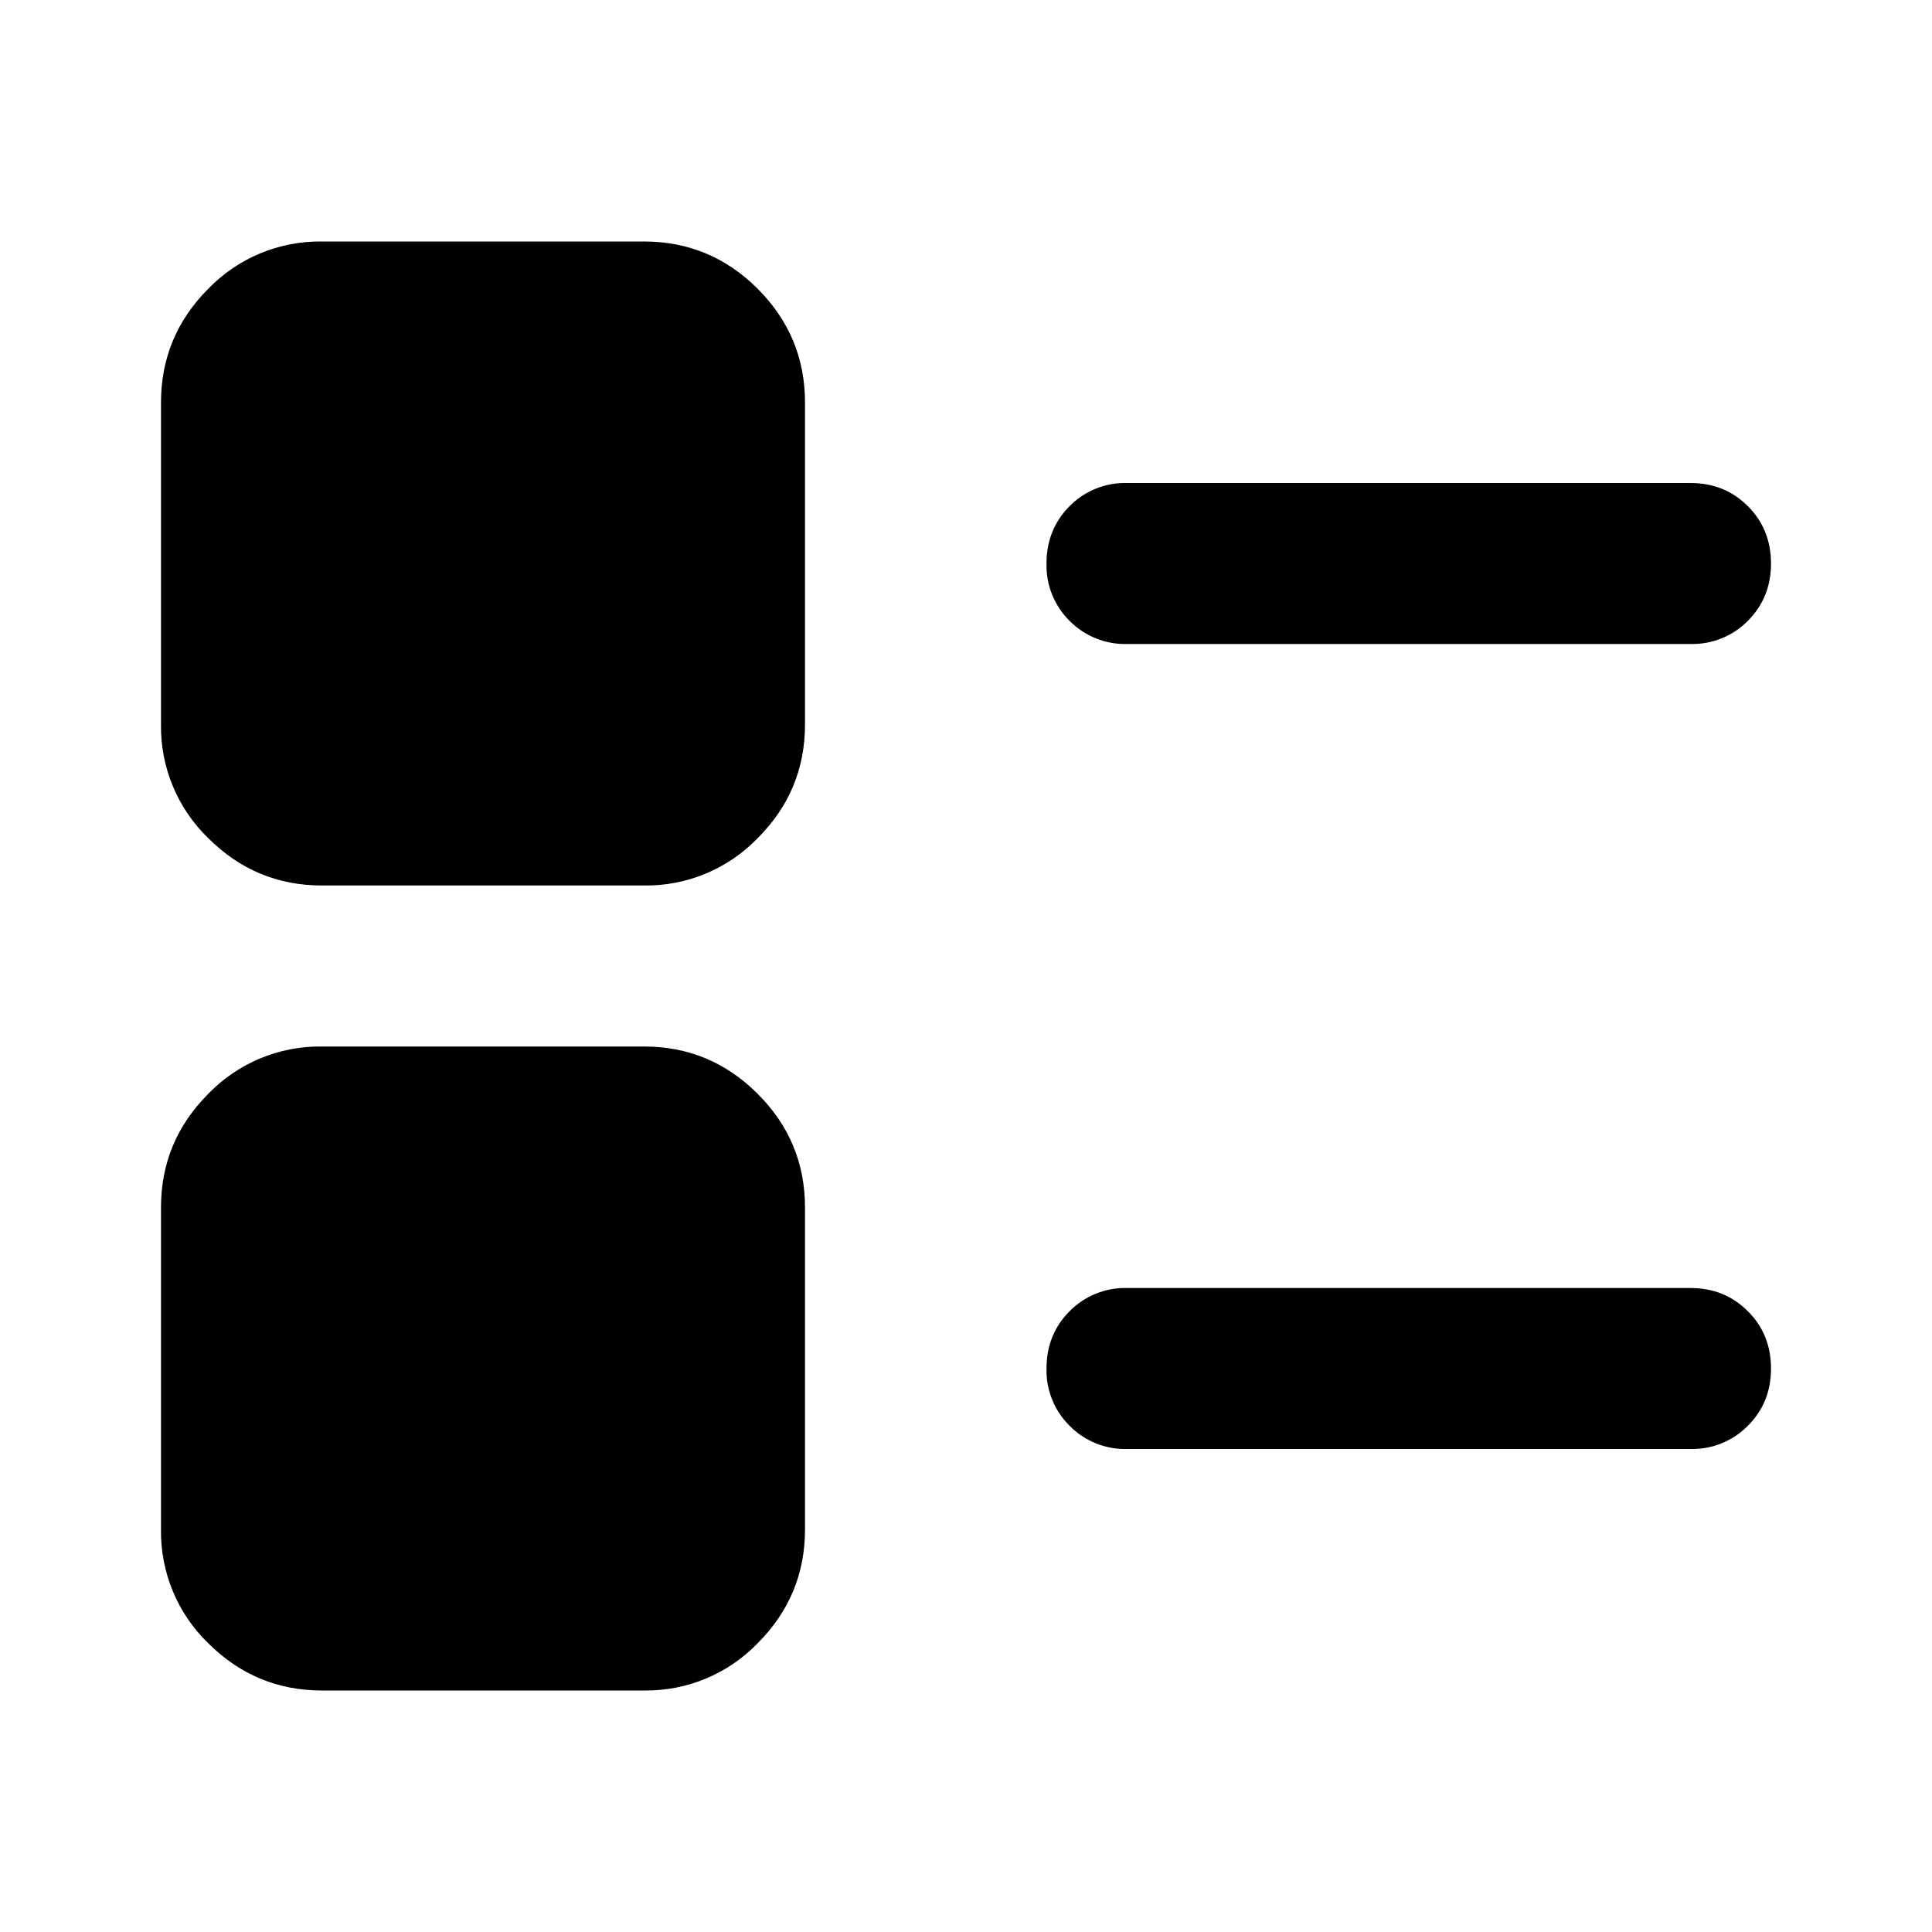
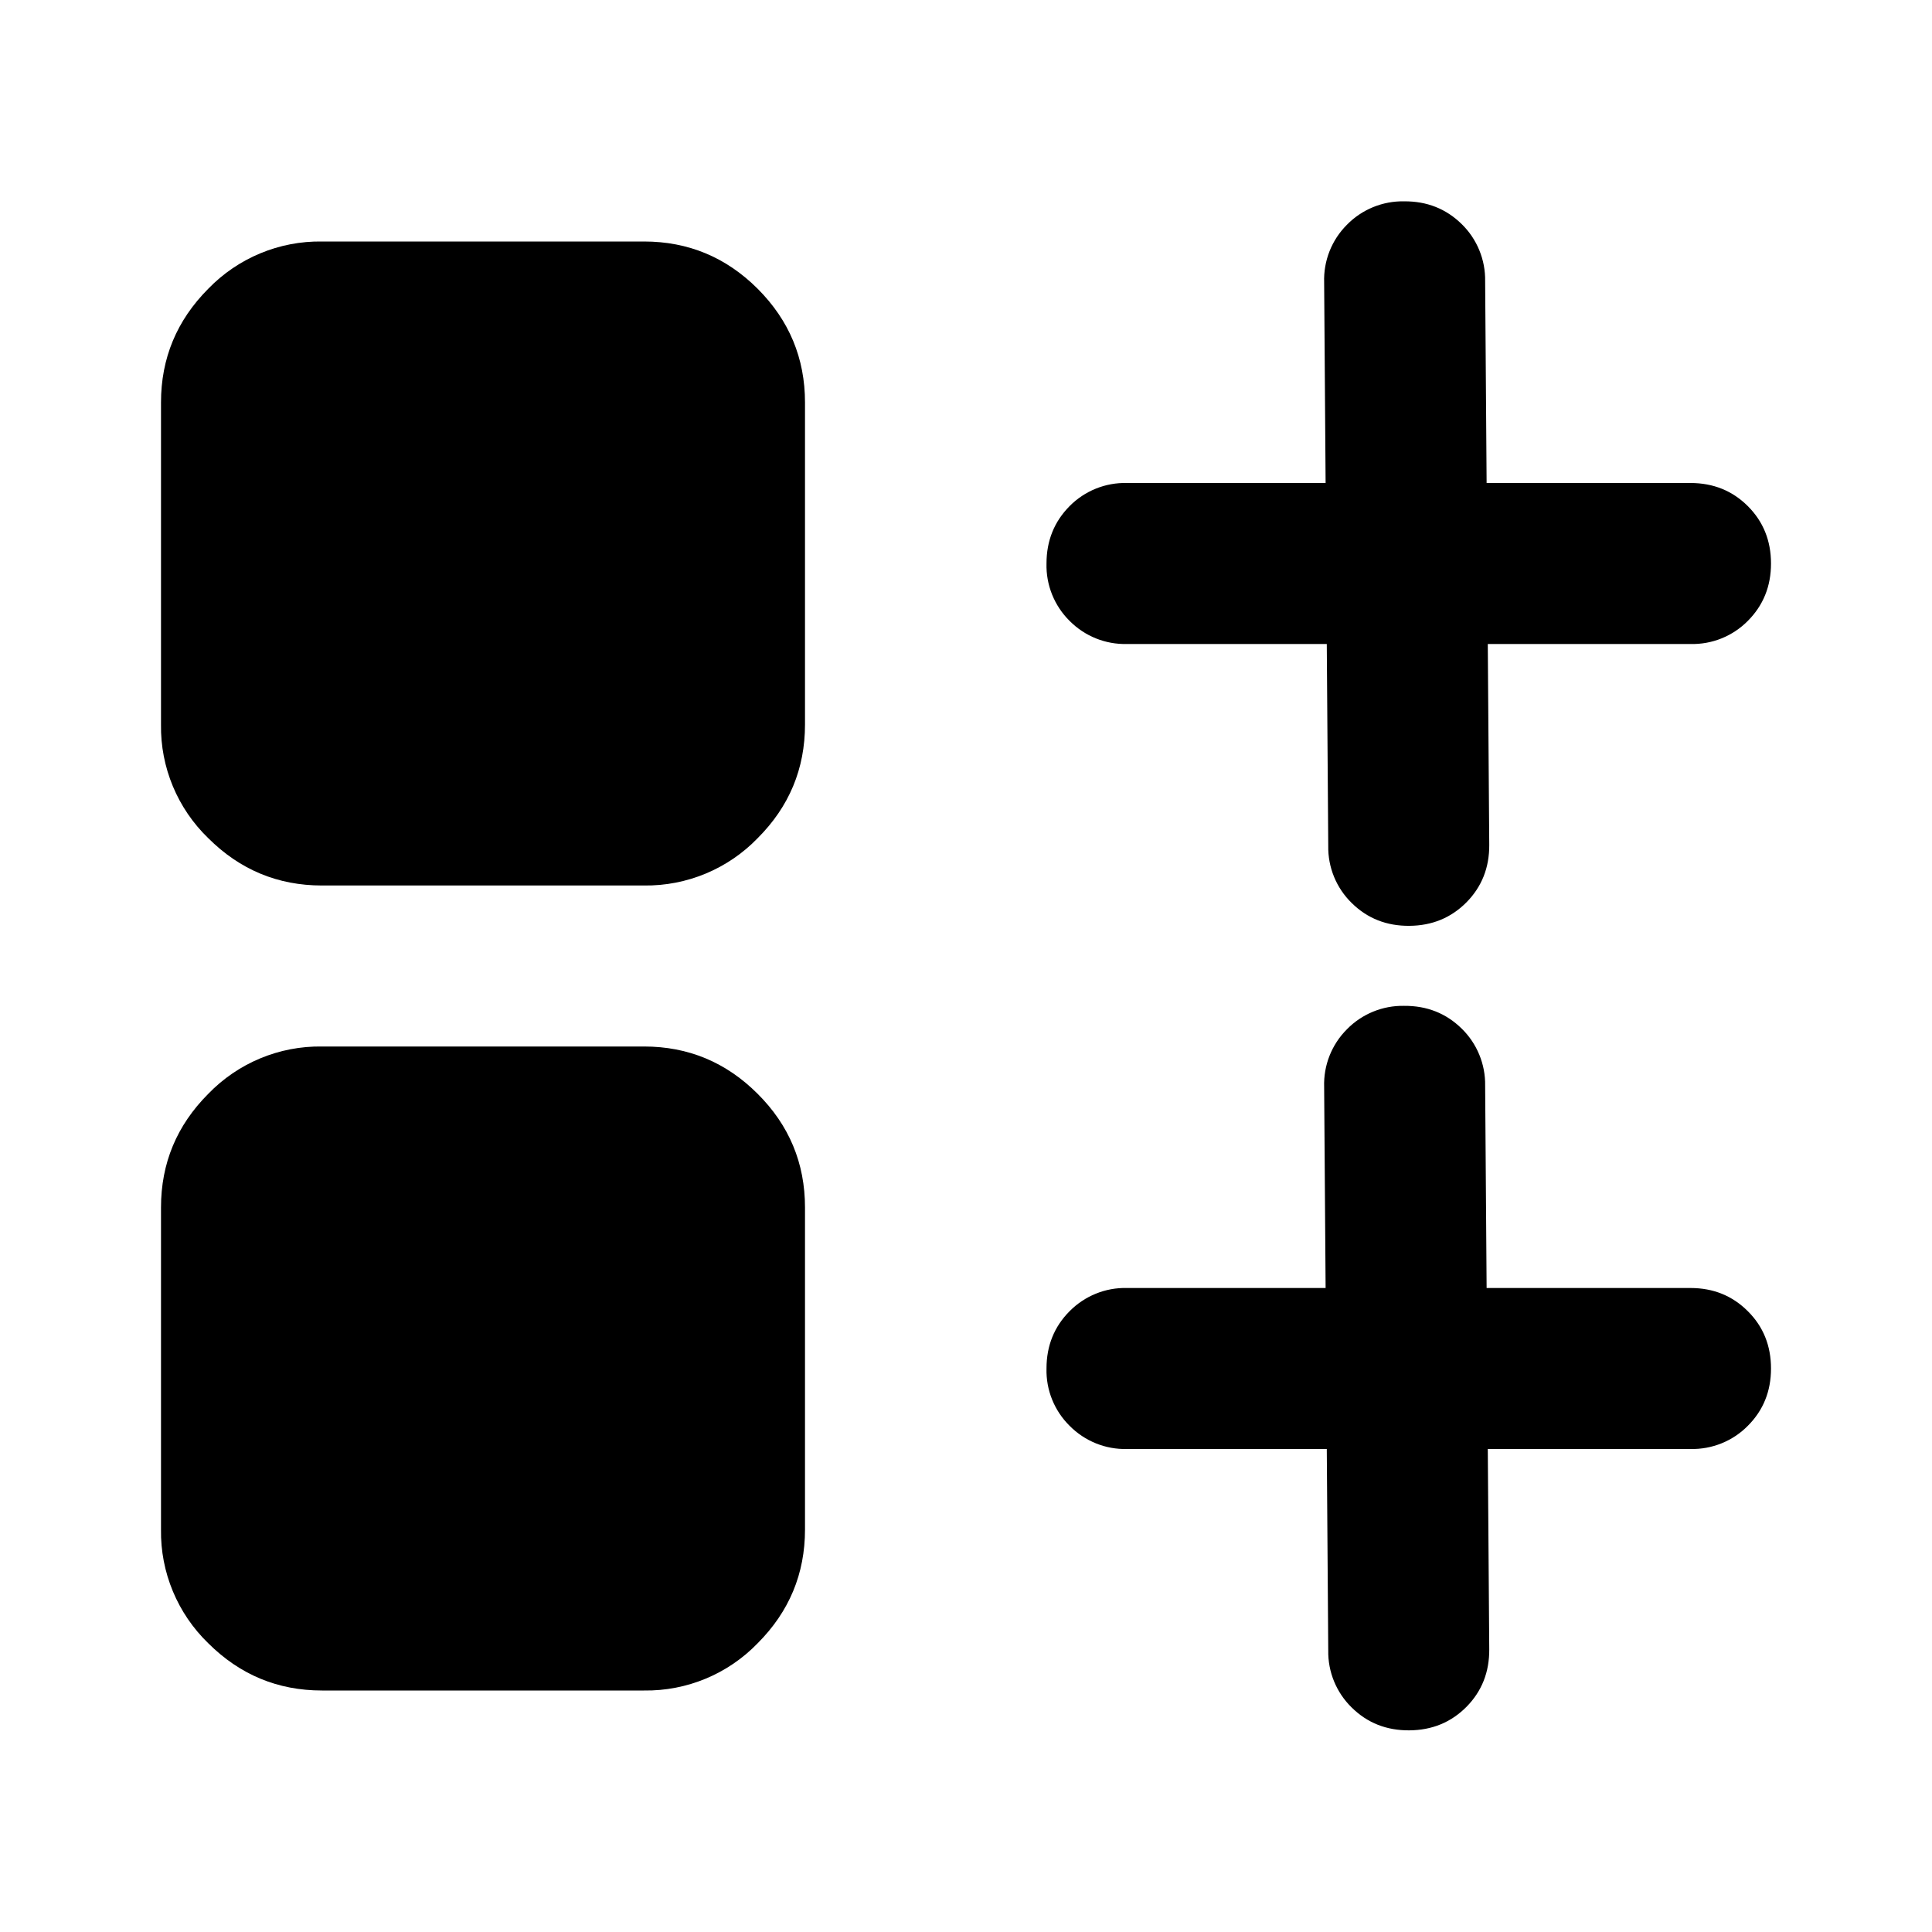
- <svg xmlns="http://www.w3.org/2000/svg" width="24" height="24">
-   <path fill="#000" fill-rule="nonzero" d="M4 21c-.55 0-1.02-.196-1.413-.587A1.926 1.926 0 0 1 2 19v-4c0-.55.196-1.02.587-1.412A1.926 1.926 0 0 1 4 13h4c.55 0 1.02.196 1.412.588.392.391.588.862.588 1.412v4c0 .55-.196 1.02-.588 1.413A1.926 1.926 0 0 1 8 21H4Zm10-3a.968.968 0 0 1-.713-.288A.968.968 0 0 1 13 17c0-.283.096-.52.287-.712A.968.968 0 0 1 14 16h7c.283 0 .52.096.712.288.192.191.288.429.288.712s-.096.52-.288.712A.968.968 0 0 1 21 18h-7ZM4 11c-.55 0-1.02-.196-1.413-.588A1.926 1.926 0 0 1 2 9V5c0-.55.196-1.02.587-1.413A1.926 1.926 0 0 1 4 3h4c.55 0 1.02.196 1.412.587C9.804 3.98 10 4.45 10 5v4c0 .55-.196 1.02-.588 1.412A1.926 1.926 0 0 1 8 11H4Zm10-3a.968.968 0 0 1-.713-.287A.968.968 0 0 1 13 7c0-.283.096-.52.287-.713A.968.968 0 0 1 14 6h7c.283 0 .52.096.712.287.192.192.288.43.288.713s-.096.52-.288.713A.968.968 0 0 1 21 8h-7Z" />
+ <svg xmlns="http://www.w3.org/2000/svg" width="24" height="24" version="1.1" id="svg1">
+   <defs id="defs1" />
+   <path fill="#000000" fill-rule="nonzero" d="M 4,21 C 3.45,21 2.98,20.804 2.587,20.413 2.205,20.043 1.992,19.532 2,19 V 15 C 2,14.45 2.196,13.98 2.587,13.588 2.957,13.205 3.468,12.992 4,13 h 4 c 0.55,0 1.02,0.196 1.412,0.588 C 9.804,13.979 10,14.45 10,15 v 4 C 10,19.55 9.804,20.02 9.412,20.413 9.043,20.795 8.532,21.008 8,21 Z m 10,-3 c -0.267,0.007 -0.525,-0.098 -0.713,-0.288 C 13.097,17.524 12.993,17.267 13,17 13,16.717 13.096,16.48 13.287,16.288 13.475,16.098 13.733,15.993 14,16 h 7 c 0.283,0 0.52,0.096 0.712,0.288 C 21.904,16.479 22,16.717 22,17 22,17.283 21.904,17.52 21.712,17.712 21.525,17.902 21.267,18.006 21,18 Z M 4,11 C 3.45,11 2.98,10.804 2.587,10.412 2.205,10.043 1.992,9.532 2,9 V 5 C 2,4.45 2.196,3.98 2.587,3.587 2.957,3.205 3.468,2.992 4,3 H 8 C 8.55,3 9.02,3.196 9.412,3.587 9.804,3.98 10,4.45 10,5 V 9 C 10,9.55 9.804,10.02 9.412,10.412 9.043,10.794 8.532,11.007 8,11 Z M 14,8 C 13.733,8.007 13.475,7.903 13.287,7.713 13.097,7.525 12.993,7.267 13,7 13,6.717 13.096,6.48 13.287,6.287 13.475,6.097 13.733,5.993 14,6 h 7 c 0.283,0 0.52,0.096 0.712,0.287 C 21.904,6.479 22,6.717 22,7 22,7.283 21.904,7.52 21.712,7.713 21.524,7.903 21.267,8.007 21,8 Z" id="path1" />
+   <g id="layer1">
+     <path d="m 16.449,3.508 c -0.009,-0.267 0.093,-0.526 0.282,-0.715 0.186,-0.191 0.444,-0.297 0.711,-0.292 0.283,-0.002 0.521,0.092 0.715,0.282 0.191,0.186 0.297,0.444 0.292,0.711 l 0.051,7 c 0.002,0.283 -0.092,0.521 -0.282,0.714 -0.191,0.193 -0.428,0.291 -0.711,0.293 -0.283,0.002 -0.521,-0.092 -0.715,-0.283 -0.191,-0.186 -0.297,-0.443 -0.292,-0.71 z" style="fill:#000000;fill-rule:nonzero" id="path1-8" />
+     <path d="m 16.449,13.502 c -0.009,-0.267 0.093,-0.526 0.282,-0.715 0.186,-0.191 0.444,-0.297 0.711,-0.292 0.283,-0.002 0.521,0.092 0.715,0.282 0.191,0.186 0.297,0.444 0.292,0.711 l 0.051,7 c 0.002,0.283 -0.092,0.521 -0.282,0.714 -0.191,0.193 -0.428,0.291 -0.711,0.293 -0.283,0.002 -0.521,-0.092 -0.715,-0.283 -0.191,-0.186 -0.297,-0.443 -0.292,-0.71 z" style="fill:#000000;fill-rule:nonzero" id="path2" />
+   </g>
</svg>
